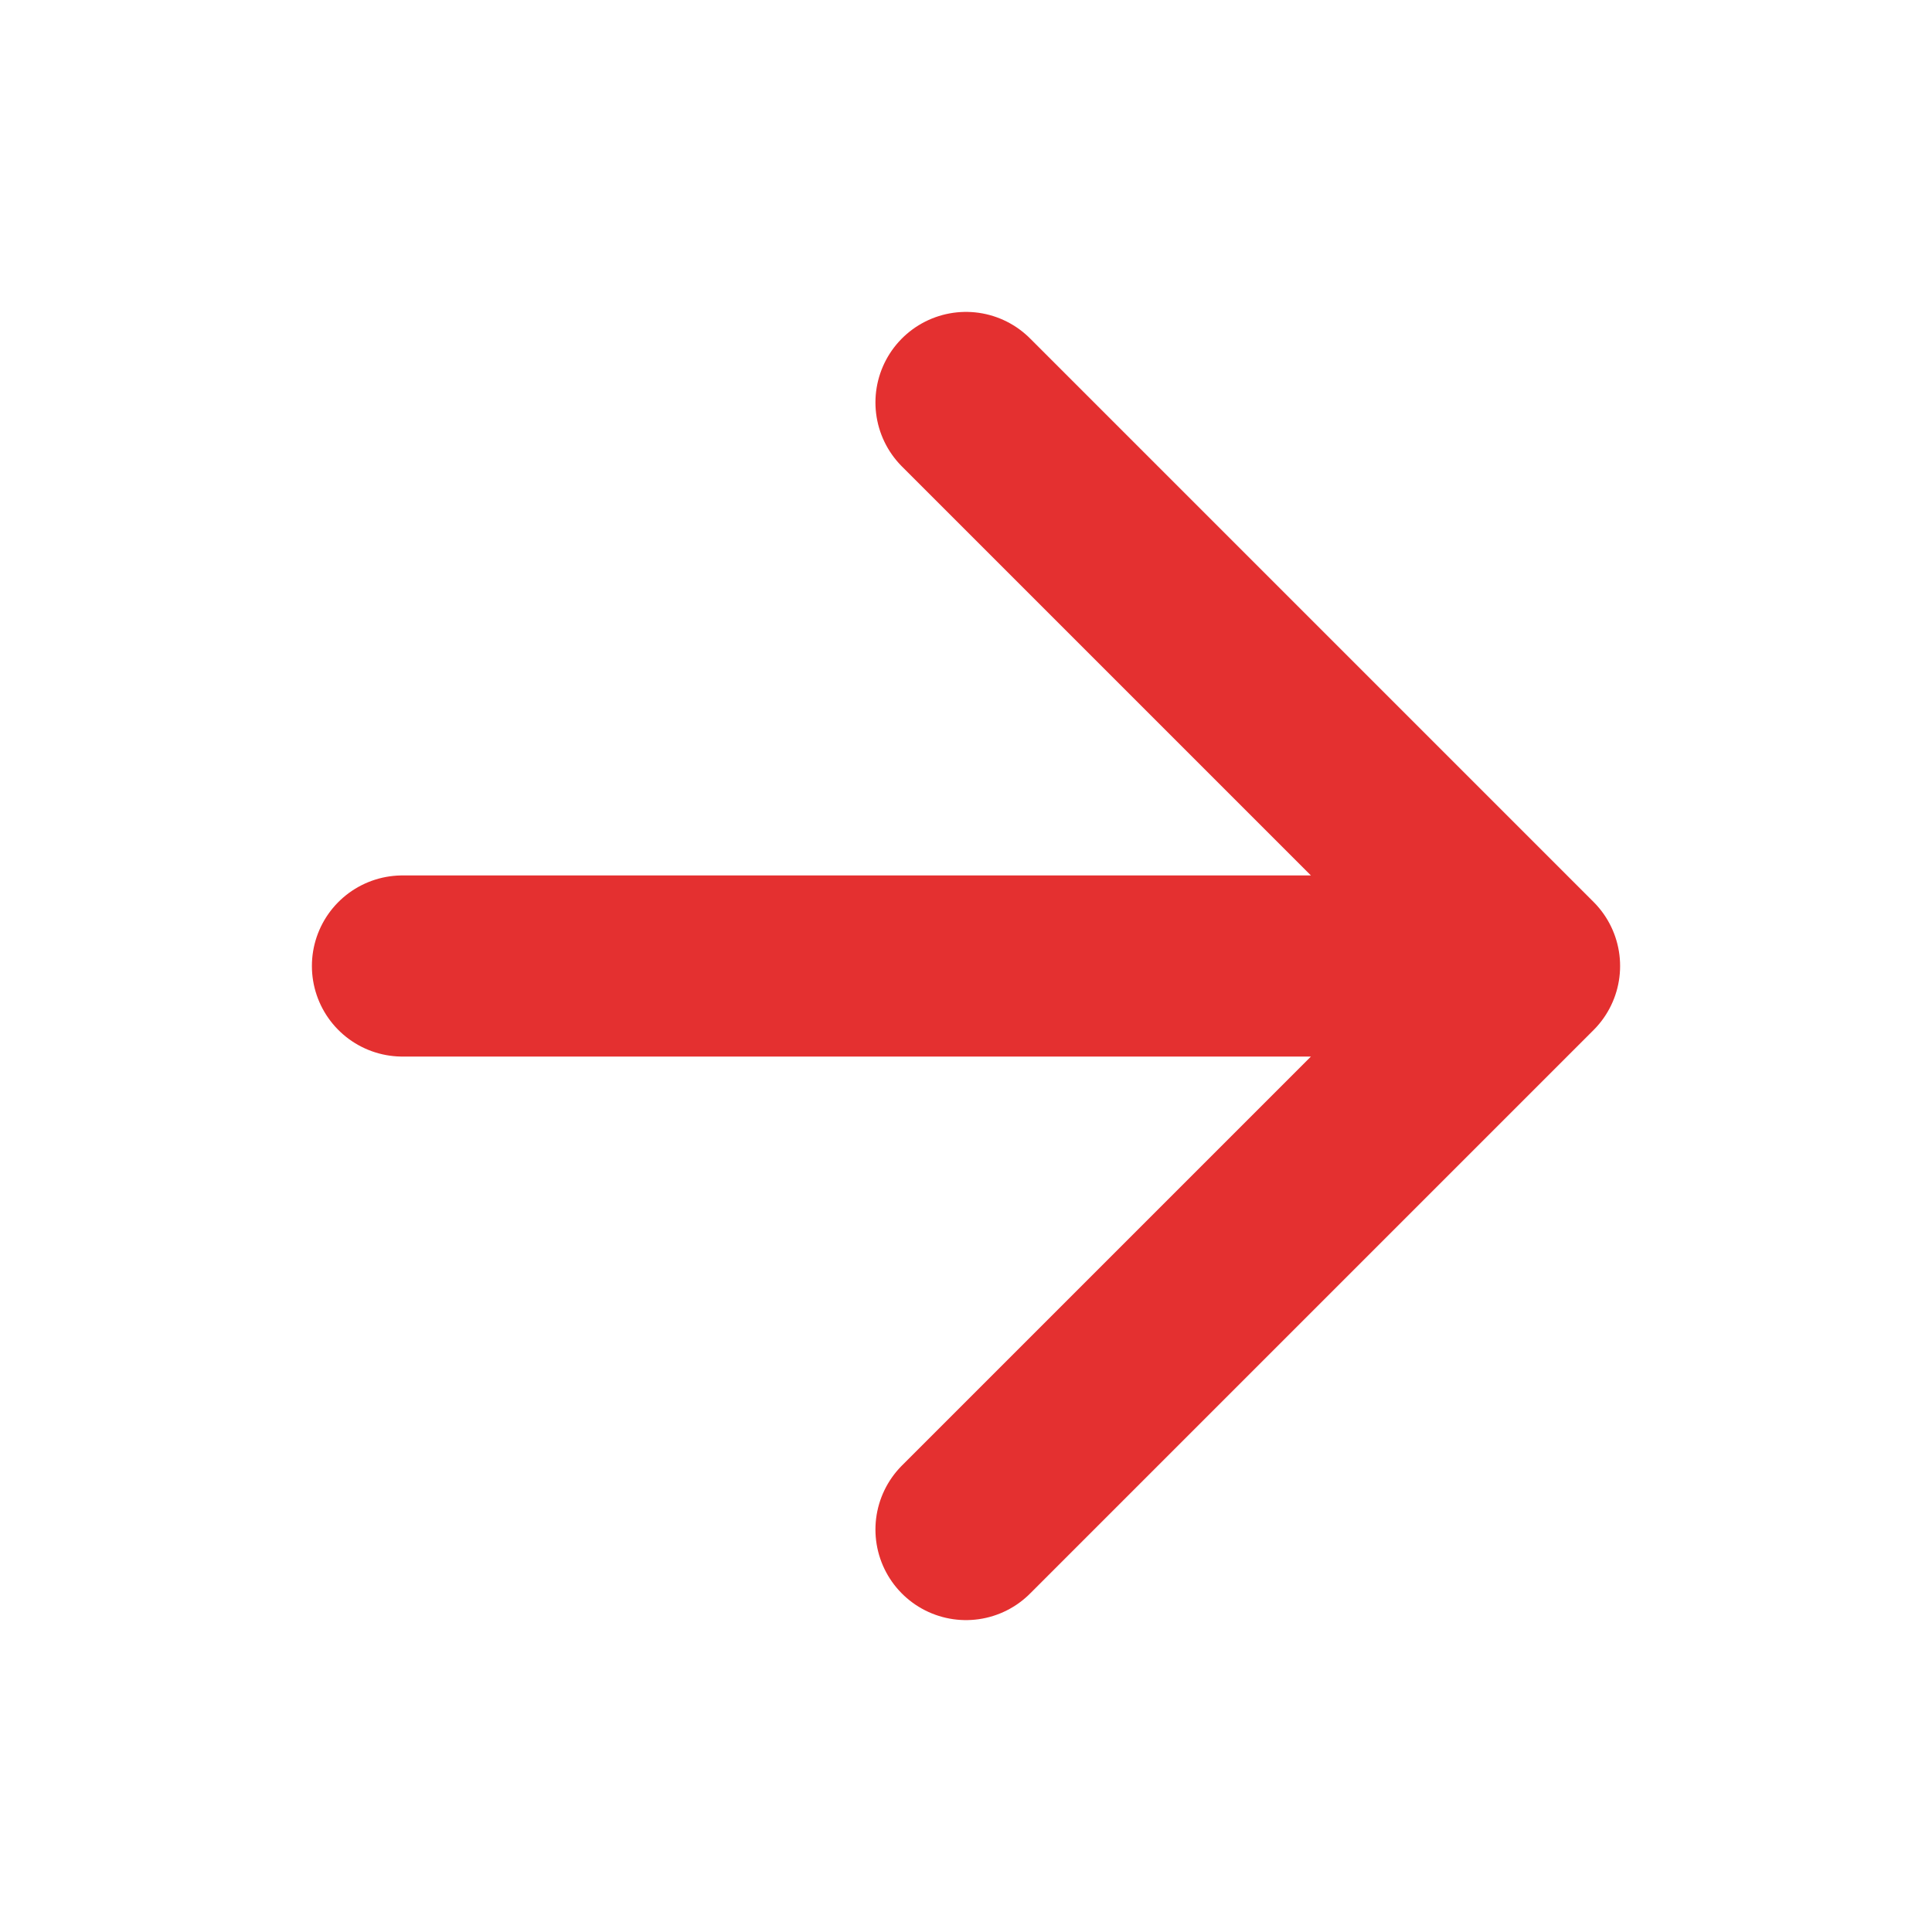
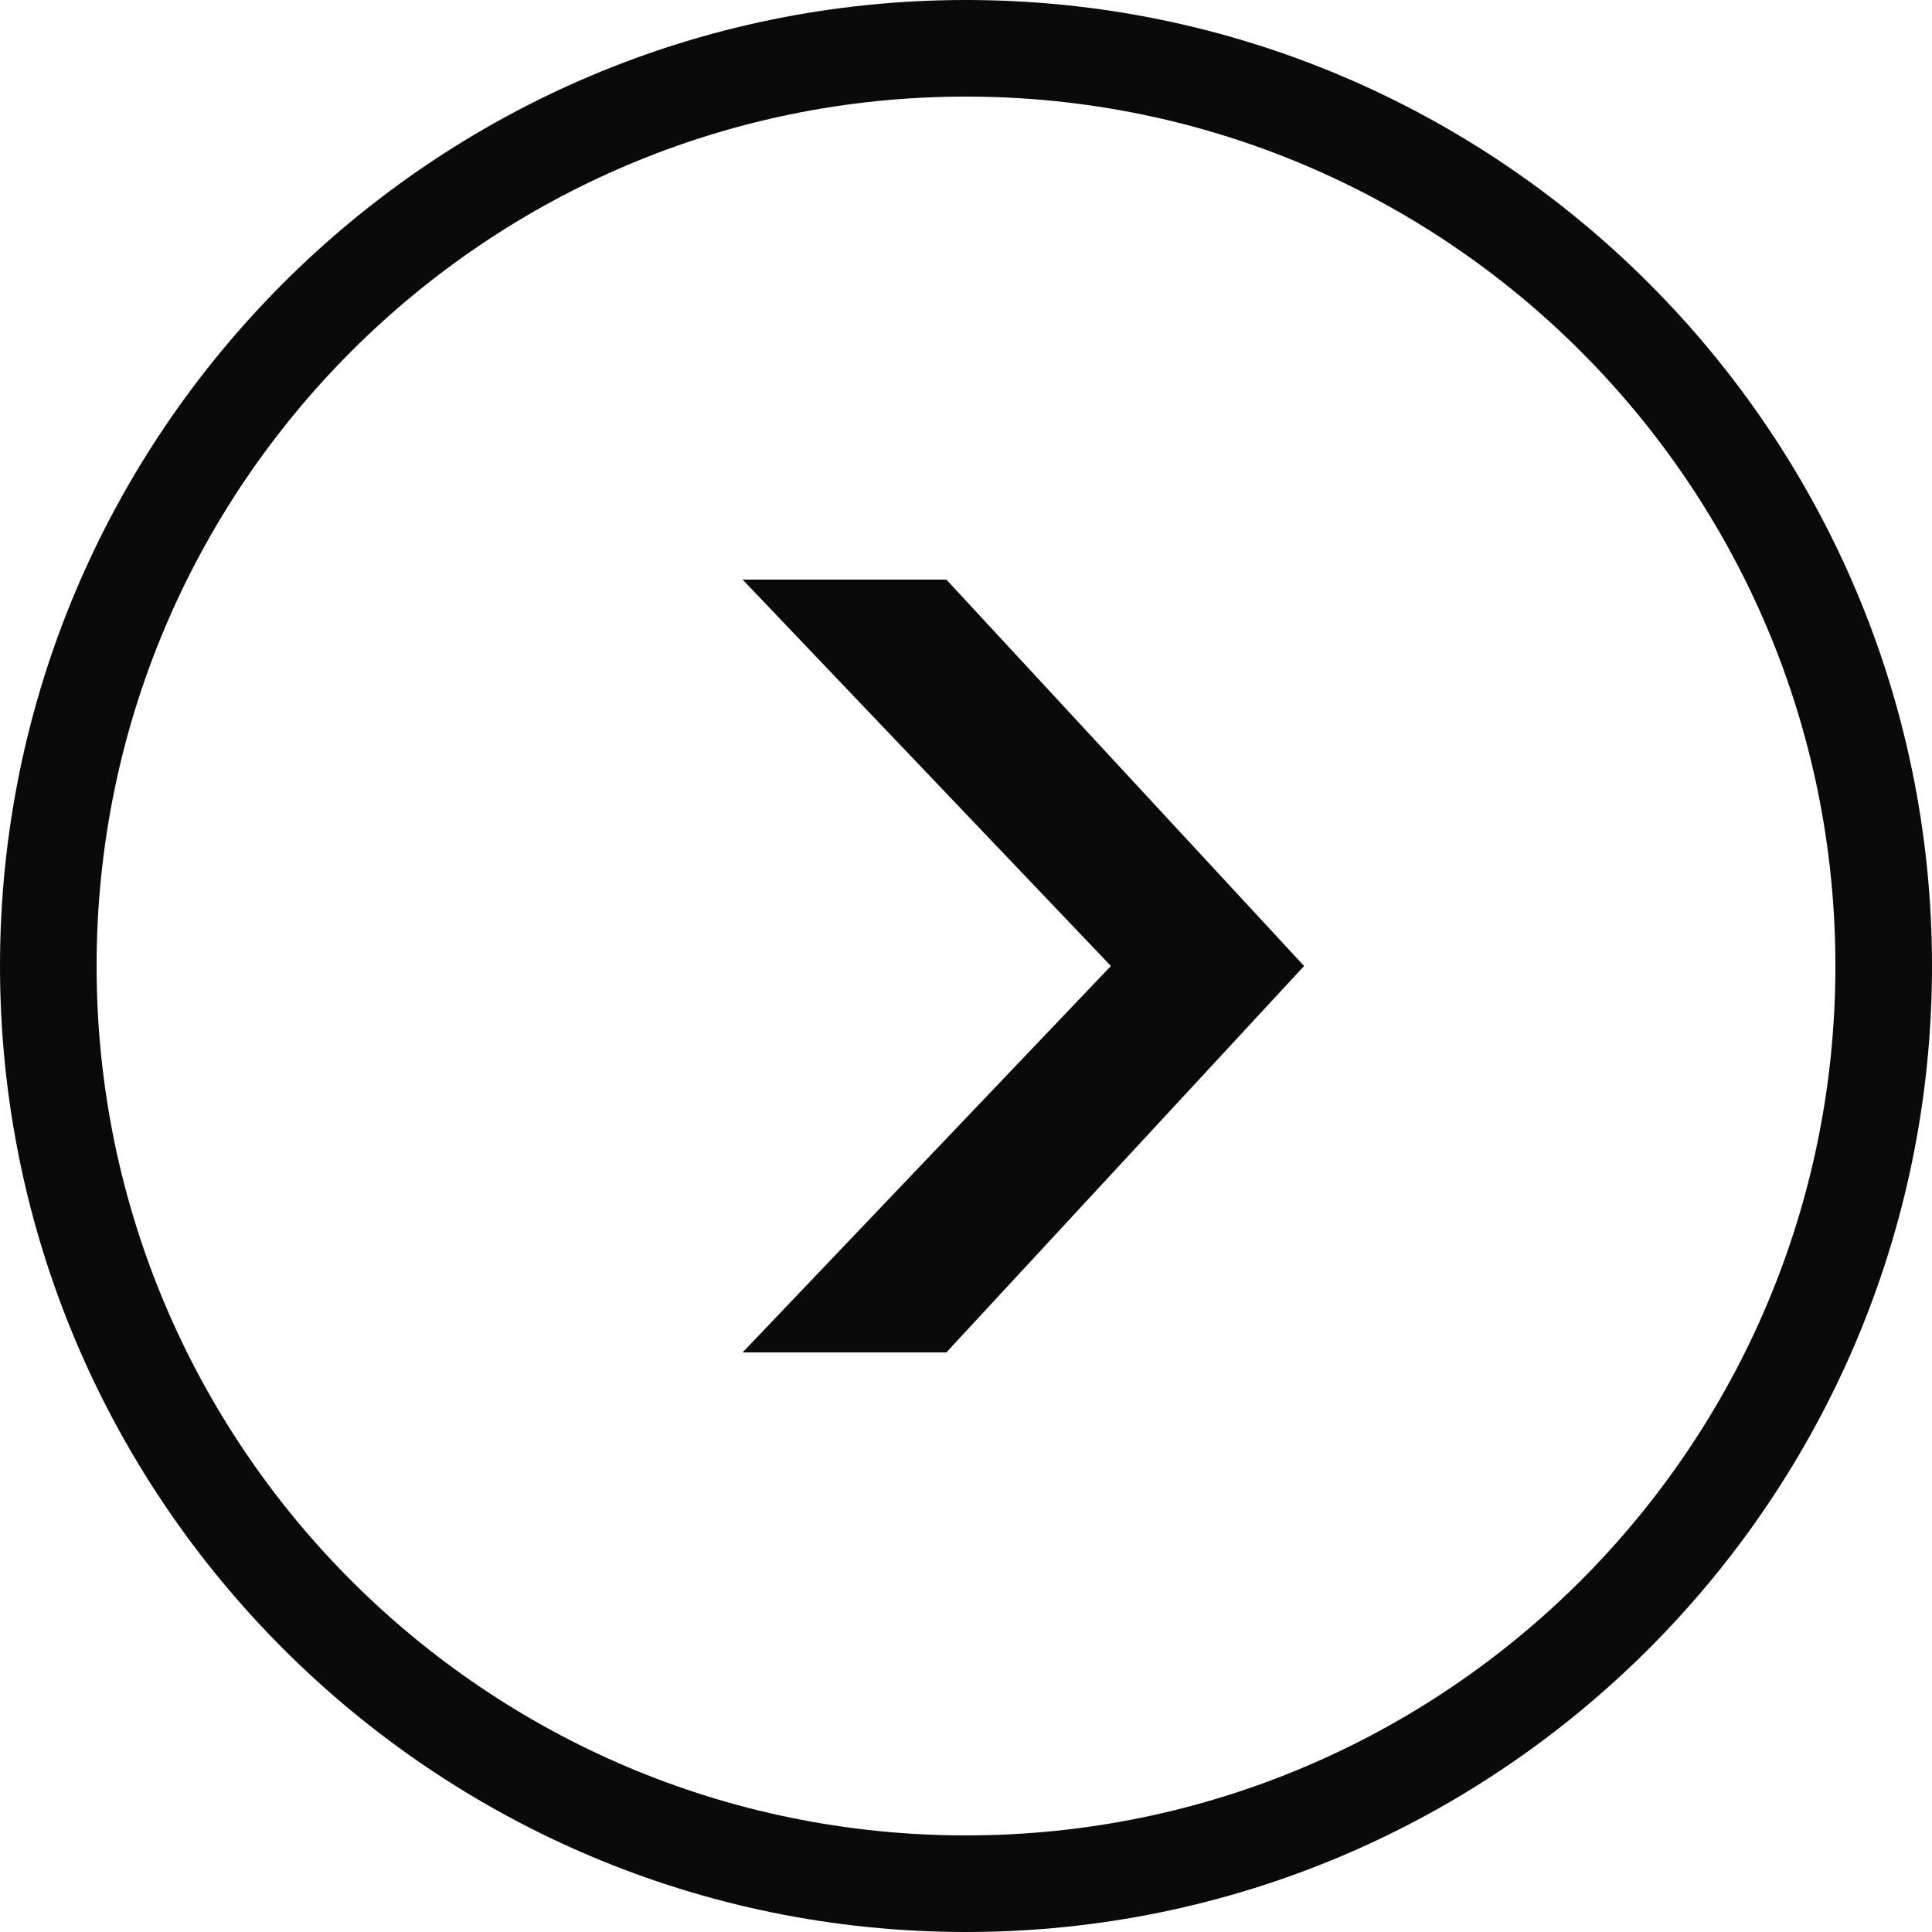
- <svg xmlns="http://www.w3.org/2000/svg" width="16" height="16" viewBox="0 0 16 16" fill="none">
-   <path d="M3.333 8H12.667M12.667 8L8 3.333M12.667 8L8 12.667" stroke="#E43030" stroke-width="1.5" stroke-linecap="round" stroke-linejoin="round" />
+ <svg xmlns="http://www.w3.org/2000/svg" version="1.1" id="icons_1_" x="0px" y="0px" viewBox="0 0 128 128" style="enable-background:new 0 0 128 128;" xml:space="preserve">
+   <style type="text/css">
+ 	.st0{display:none;}
+ 	.st1{display:inline;}
+ 	.st2{fill:#0A0A0A;}
+ </style>
+   <g id="row2_1_" class="st0">
+     <g id="_x36__3_" class="st1">
+       <g id="transparent">
+         <g>
+           <path class="st2" d="M64,0.3C28.7,0.3,0,28.8,0,64c0,35.2,28.7,63.7,64,63.7c35.3,0,64-28.5,64-63.7C128,28.8,99.3,0.3,64,0.3z       M64,121.3C32.2,121.3,6.4,95.7,6.4,64C6.4,32.3,32.2,6.7,64,6.7c12.1,0,23.4,3.7,32.7,10.1c13.7,9.4,23.1,24.5,24.7,41.8      c0,0.5,0.1,9.8,0,10.7C118.7,98.5,94,121.3,64,121.3z M60.8,32.2c-14.5,0-19.1,13.3-19.2,25.5h9.6c-0.2-8.8,0.7-15.9,9.6-15.9      c6.4,0,9.6,2.7,9.6,9.6c0,4.4-3.4,6.6-6.4,9.6c-6.2,6-5.7,10.4-6,18.7h8.4c0.3-7.5,0.2-7.3,6.4-13.9c4.2-4.1,7.1-8.2,7.1-14.5      C80,41.2,74.6,32.2,60.8,32.2z M64.1,86.3c-3.6,0-6.4,2.9-6.4,6.4c0,3.5,2.9,6.4,6.4,6.4c3.6,0,6.4-2.9,6.4-6.4      C70.5,89.1,67.6,86.3,64.1,86.3z" />
+         </g>
+       </g>
+     </g>
+     <g id="_x35__3_" class="st1">
+       <g id="down_1_">
+         <g>
+           <path class="st2" d="M64,0.3C28.7,0.3,0,28.8,0,64s28.7,63.7,64,63.7c35.3,0,64-28.5,64-63.7S99.3,0.3,64,0.3z M64,121.3      C32.2,121.3,6.4,95.7,6.4,64C6.4,32.3,32.2,6.7,64,6.7c31.8,0,57.6,25.7,57.6,57.3C121.6,95.7,95.8,121.3,64,121.3z M85.7,58.1      L70.4,70.3V41.7c0-2.2-2.3-3.2-4.4-3.2H62c-2.2,0-3.9,1.8-3.9,3.9v28.4L42.3,58.1c-2.2,0-3.9,1.8-3.9,3.9v7.1L64,95.8l25.6-26.7      V62C89.6,59.8,87.8,58.1,85.7,58.1z" />
+         </g>
+       </g>
+     </g>
+     <g id="_x34__3_" class="st1">
+       <g id="up">
+         <g>
+           <path class="st2" d="M64,0.3C28.7,0.3,0,28.8,0,64s28.7,63.7,64,63.7c35.3,0,64-28.5,64-63.7S99.3,0.3,64,0.3z M64,121.3      C32.2,121.3,6.4,95.7,6.4,64C6.4,32.3,32.2,6.7,64,6.7c31.8,0,57.6,25.7,57.6,57.3C121.6,95.7,95.8,121.3,64,121.3z M38.4,58.9      V66c0,2.2,1.8,3.9,3.9,3.9l15.3-12.2v28.7c0,2.2,2.3,3.2,4.4,3.2H66c2.2,0,3.9-1.8,3.9-3.9V57.2l15.8,12.7      c2.2,0,3.9-1.8,3.9-3.9v-7.1L64,32.2L38.4,58.9z" />
+         </g>
+       </g>
+     </g>
+     <g id="_x33__3_" class="st1">
+       <g id="right_1_">
+         <g>
+           <path class="st2" d="M64,0.3C28.8,0.3,0.3,28.8,0.3,64c0,35.2,28.5,63.7,63.7,63.7c35.2,0,63.7-28.5,63.7-63.7      C127.7,28.8,99.2,0.3,64,0.3z M64,121.3C32.3,121.3,6.7,95.7,6.7,64C6.7,32.3,32.3,6.7,64,6.7c31.7,0,57.3,25.7,57.3,57.3      C121.3,95.7,95.7,121.3,64,121.3z M62,38.5c-2.2,0-3.9,1.8-3.9,3.9l12.2,15.2H41.7c-2.2,0-3.2,2.2-3.2,4.4V66      c0,2.2,1.8,3.9,3.9,3.9h28.4L58.1,85.6c0,2.2,1.8,3.9,3.9,3.9h7.1L95.8,64L69.1,38.5H62z" />
+         </g>
+       </g>
+     </g>
+     <g id="_x32__4_" class="st1">
+       <g id="left_1_">
+         <g>
+           <path class="st2" d="M64,0.3C28.7,0.3,0,28.8,0,64c0,35.2,28.7,63.7,64,63.7c35.3,0,64-28.5,64-63.7C128,28.8,99.3,0.3,64,0.3z       M64,121.3C32.2,121.3,6.4,95.7,6.4,64C6.4,32.3,32.2,6.7,64,6.7c31.8,0,57.6,25.7,57.6,57.3C121.6,95.7,95.8,121.3,64,121.3z       M86.4,57.6H57.6l12.3-15.2c0-2.2-1.8-3.9-3.9-3.9h-7.1L32,64l26.8,25.5H66c2.2,0,3.9-1.8,3.9-3.9L57.1,69.9h28.6      c2.2,0,3.9-1.8,3.9-3.9V62C89.6,59.9,88.6,57.6,86.4,57.6z" />
+         </g>
+       </g>
+     </g>
+     <g id="_x31__4_" class="st1">
+       <g id="left_3_">
+         <g>
+           <path class="st2" d="M64,0.3C28.7,0.3,0,28.8,0,64c0,35.2,28.7,63.7,64,63.7c35.3,0,64-28.5,64-63.7C128,28.8,99.3,0.3,64,0.3z       M64,121.3C32.2,121.3,6.4,95.7,6.4,64C6.4,32.3,32.2,6.7,64,6.7c31.8,0,57.6,25.7,57.6,57.3C121.6,95.7,95.8,121.3,64,121.3z       M65.3,38.5L41.6,64l23.6,25.5h13.5L54.4,64l24.4-25.5H65.3z" />
+         </g>
+       </g>
+     </g>
+   </g>
+   <g id="row1_1_">
+     <g id="_x36__2_" class="st0">
+       <g id="plus_transparent" class="st1">
+         <g>
+           <path class="st2" d="M64,0.3C28.7,0.3,0,28.8,0,64c0,35.2,28.7,63.7,64,63.7c35.3,0,64-28.5,64-63.7C128,28.8,99.3,0.3,64,0.3z       M64,121.3C32.2,121.3,6.4,95.7,6.4,64C6.4,32.3,32.2,6.7,64,6.7c31.8,0,57.6,25.7,57.6,57.3C121.6,95.7,95.8,121.3,64,121.3z       M84.8,60.8H70.4V46.5c0-2.6-2.2-4.8-4.8-4.8c-2.7,0-4.8,2.1-4.8,4.8v14.3H46.4c-2.7,0-4.8,2.1-4.8,4.8c0,2.6,2.1,4.8,4.8,4.8      h14.4v14.3c0,2.6,2.1,4.8,4.8,4.8c2.6,0,4.8-2.1,4.8-4.8V70.4h14.4c2.6,0,4.8-2.1,4.8-4.8C89.6,63,87.5,60.8,84.8,60.8z" />
+         </g>
+       </g>
+     </g>
+     <g id="_x35__2_" class="st0">
+       <g id="error_transparent_copy" class="st1">
+         <g>
+           <path class="st2" d="M64,0.3C28.7,0.3,0,28.8,0,64c0,35.2,28.7,63.7,64,63.7c35.3,0,64-28.5,64-63.7C128,28.8,99.3,0.3,64,0.3z       M64,121.3C32.2,121.3,6.4,95.7,6.4,64C6.4,32.3,32.2,6.7,64,6.7c31.8,0,57.6,25.7,57.6,57.3C121.6,95.7,95.8,121.3,64,121.3z       M87.2,44.5c-0.9-0.9-2.3-0.9-3.2,0L55.2,73.2L41.4,59.5c-0.9-0.9-2.3-0.9-3.2,0l-4.8,4.8c-0.9,0.9-0.9,2.3,0,3.2l15.3,15.3      c0,0,0,0,0,0l3.3,3.3l0.8,0.8l0,0l0.7,0.7c0.9,0.9,2.3,0.9,3.2,0L92,52.5c0.9-0.9,0.9-2.3,0-3.2L87.2,44.5z" />
+         </g>
+       </g>
+     </g>
+     <g id="_x34__2_" class="st0">
+       <g id="error_transparent" class="st1">
+         <g>
+           <path class="st2" d="M64,0.3C28.7,0.3,0,28.8,0,64c0,35.2,28.7,63.7,64,63.7c35.3,0,64-28.5,64-63.7C128,28.8,99.3,0.3,64,0.3z       M64,121.3C32.2,121.3,6.4,95.7,6.4,64C6.4,32.3,32.2,6.7,64,6.7c31.8,0,57.6,25.7,57.6,57.3C121.6,95.7,95.8,121.3,64,121.3z       M85.9,48.1L81,43.3c-0.9-0.9-2.3-0.9-3.2,0L64,57L50.2,43.3c-0.9-0.9-2.3-0.9-3.2,0l-4.9,4.8c-0.9,0.9-0.9,2.3,0,3.2L55.9,65      L42.1,78.8c-0.9,0.9-0.9,2.3,0,3.2l4.9,4.8c0.9,0.9,2.3,0.9,3.2,0L64,73.1l13.8,13.7c0.9,0.9,2.3,0.9,3.2,0l4.9-4.8      c0.9-0.9,0.9-2.3,0-3.2L72.1,65l13.8-13.7C86.8,50.4,86.8,49,85.9,48.1z" />
+         </g>
+       </g>
+     </g>
+     <g id="_x33__2_" class="st0">
+       <g id="alert_transparent" class="st1">
+         <g>
+           <path class="st2" d="M64,32.2c-4.4,0-8,3.3-8,7.3v24.8c0,4.1,3.6,7.3,8,7.3s8-3.3,8-7.3V39.5C72,35.4,68.4,32.2,64,32.2z       M64,0.3C28.7,0.3,0,28.8,0,64c0,35.2,28.7,63.7,64,63.7c35.3,0,64-28.5,64-63.7C128,28.8,99.3,0.3,64,0.3z M64,121.3      C32.2,121.3,6.4,95.7,6.4,64C6.4,32.3,32.2,6.7,64,6.7c31.8,0,57.6,25.7,57.6,57.3C121.6,95.7,95.8,121.3,64,121.3z M64,81.2      c-4.4,0-8,3.3-8,7.3s3.6,7.3,8,7.3s8-3.3,8-7.3S68.4,81.2,64,81.2z" />
+         </g>
+       </g>
+     </g>
+     <g id="_x32__3_" class="st0">
+       <g id="minus_transparent" class="st1">
+         <g>
+           <path class="st2" d="M64,0.3C28.7,0.3,0,28.8,0,64c0,35.2,28.7,63.7,64,63.7c35.3,0,64-28.5,64-63.7C128,28.8,99.3,0.3,64,0.3z       M64,121.3C32.2,121.3,6.4,95.7,6.4,64C6.4,32.3,32.2,6.7,64,6.7c31.8,0,57.6,25.7,57.6,57.3C121.6,95.7,95.8,121.3,64,121.3z       M81.6,60.8H43.2c-2.7,0-4.8,2.1-4.8,4.8c0,2.6,2.2,4.8,4.8,4.8h38.4c2.6,0,4.8-2.1,4.8-4.8C86.4,63,84.3,60.8,81.6,60.8z" />
+         </g>
+       </g>
+     </g>
+     <g id="_x31__3_">
+       <g id="_x32__2_">
+         <g>
+           <path class="st2" d="M64,0C28.7,0,0,28.7,0,64s28.7,64,64,64c35.3,0,64-28.7,64-64S99.3,0,64,0z M64,121.6      C32.2,121.6,6.4,95.8,6.4,64S32.2,6.4,64,6.4c31.8,0,57.6,25.8,57.6,57.6S95.8,121.6,64,121.6z M49.2,38.4L73.6,64L49.2,89.6      h13.5L86.4,64L62.7,38.4H49.2z" />
+         </g>
+       </g>
+     </g>
+   </g>
</svg>
